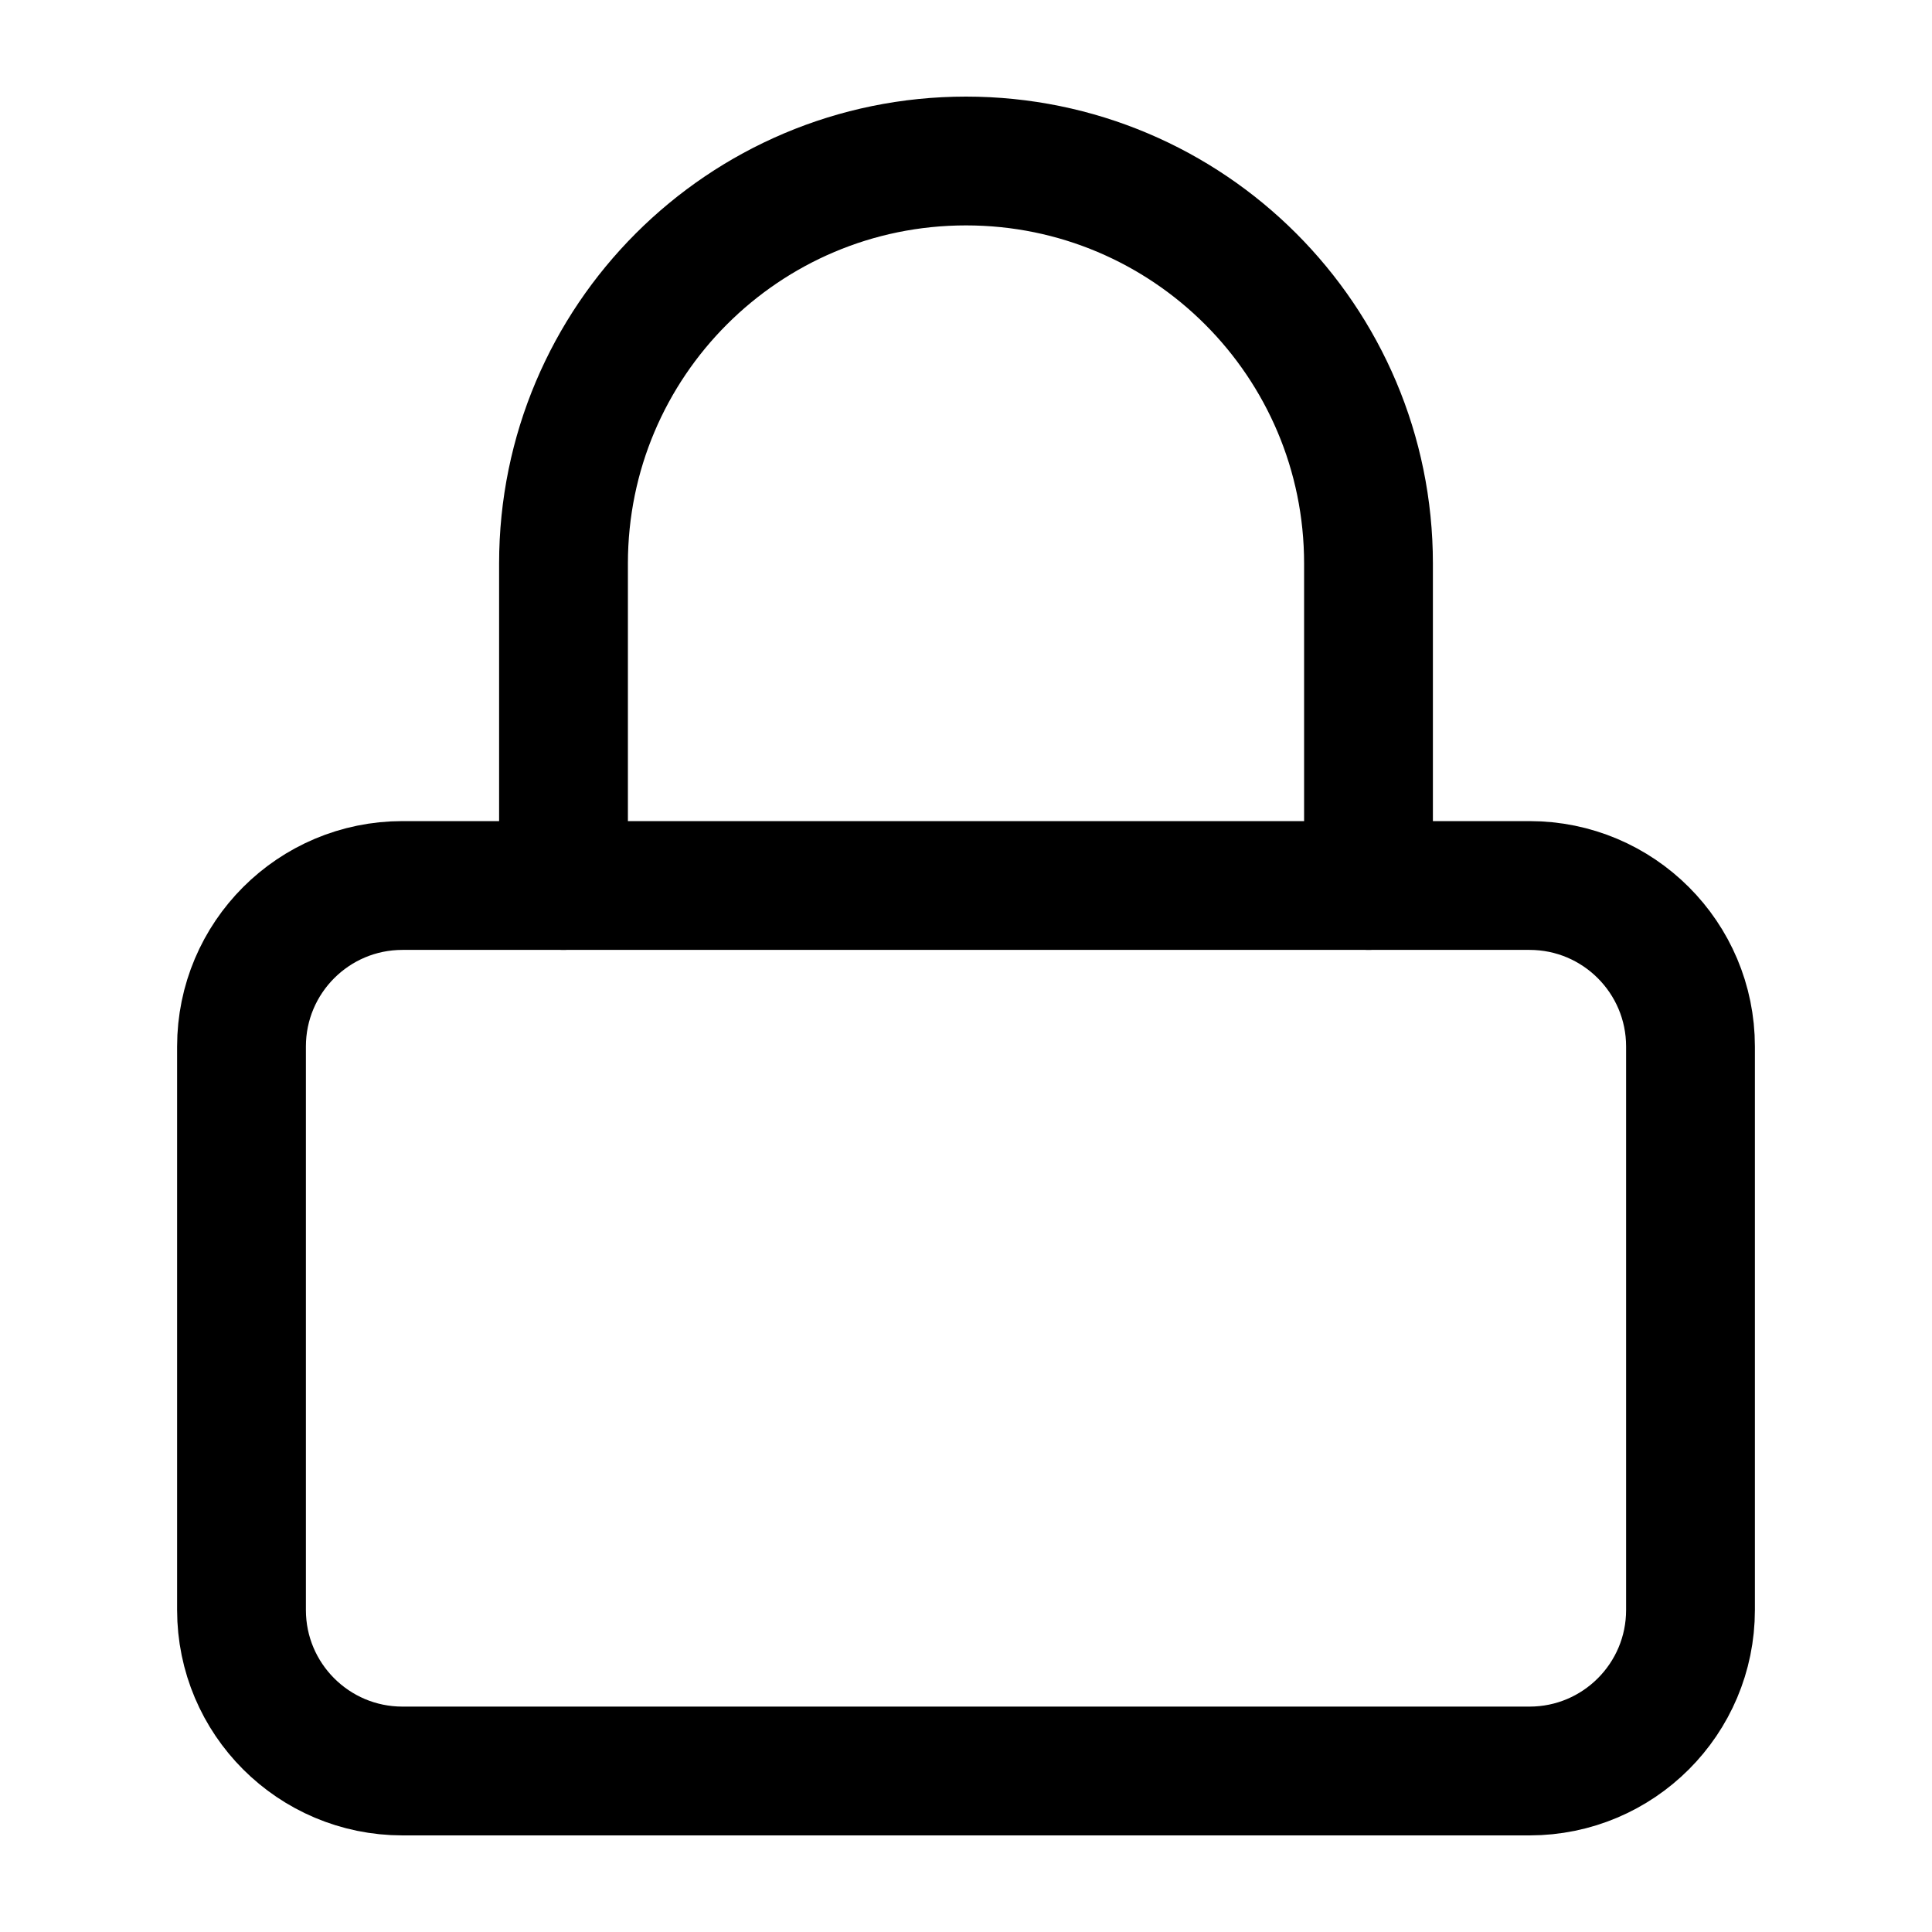
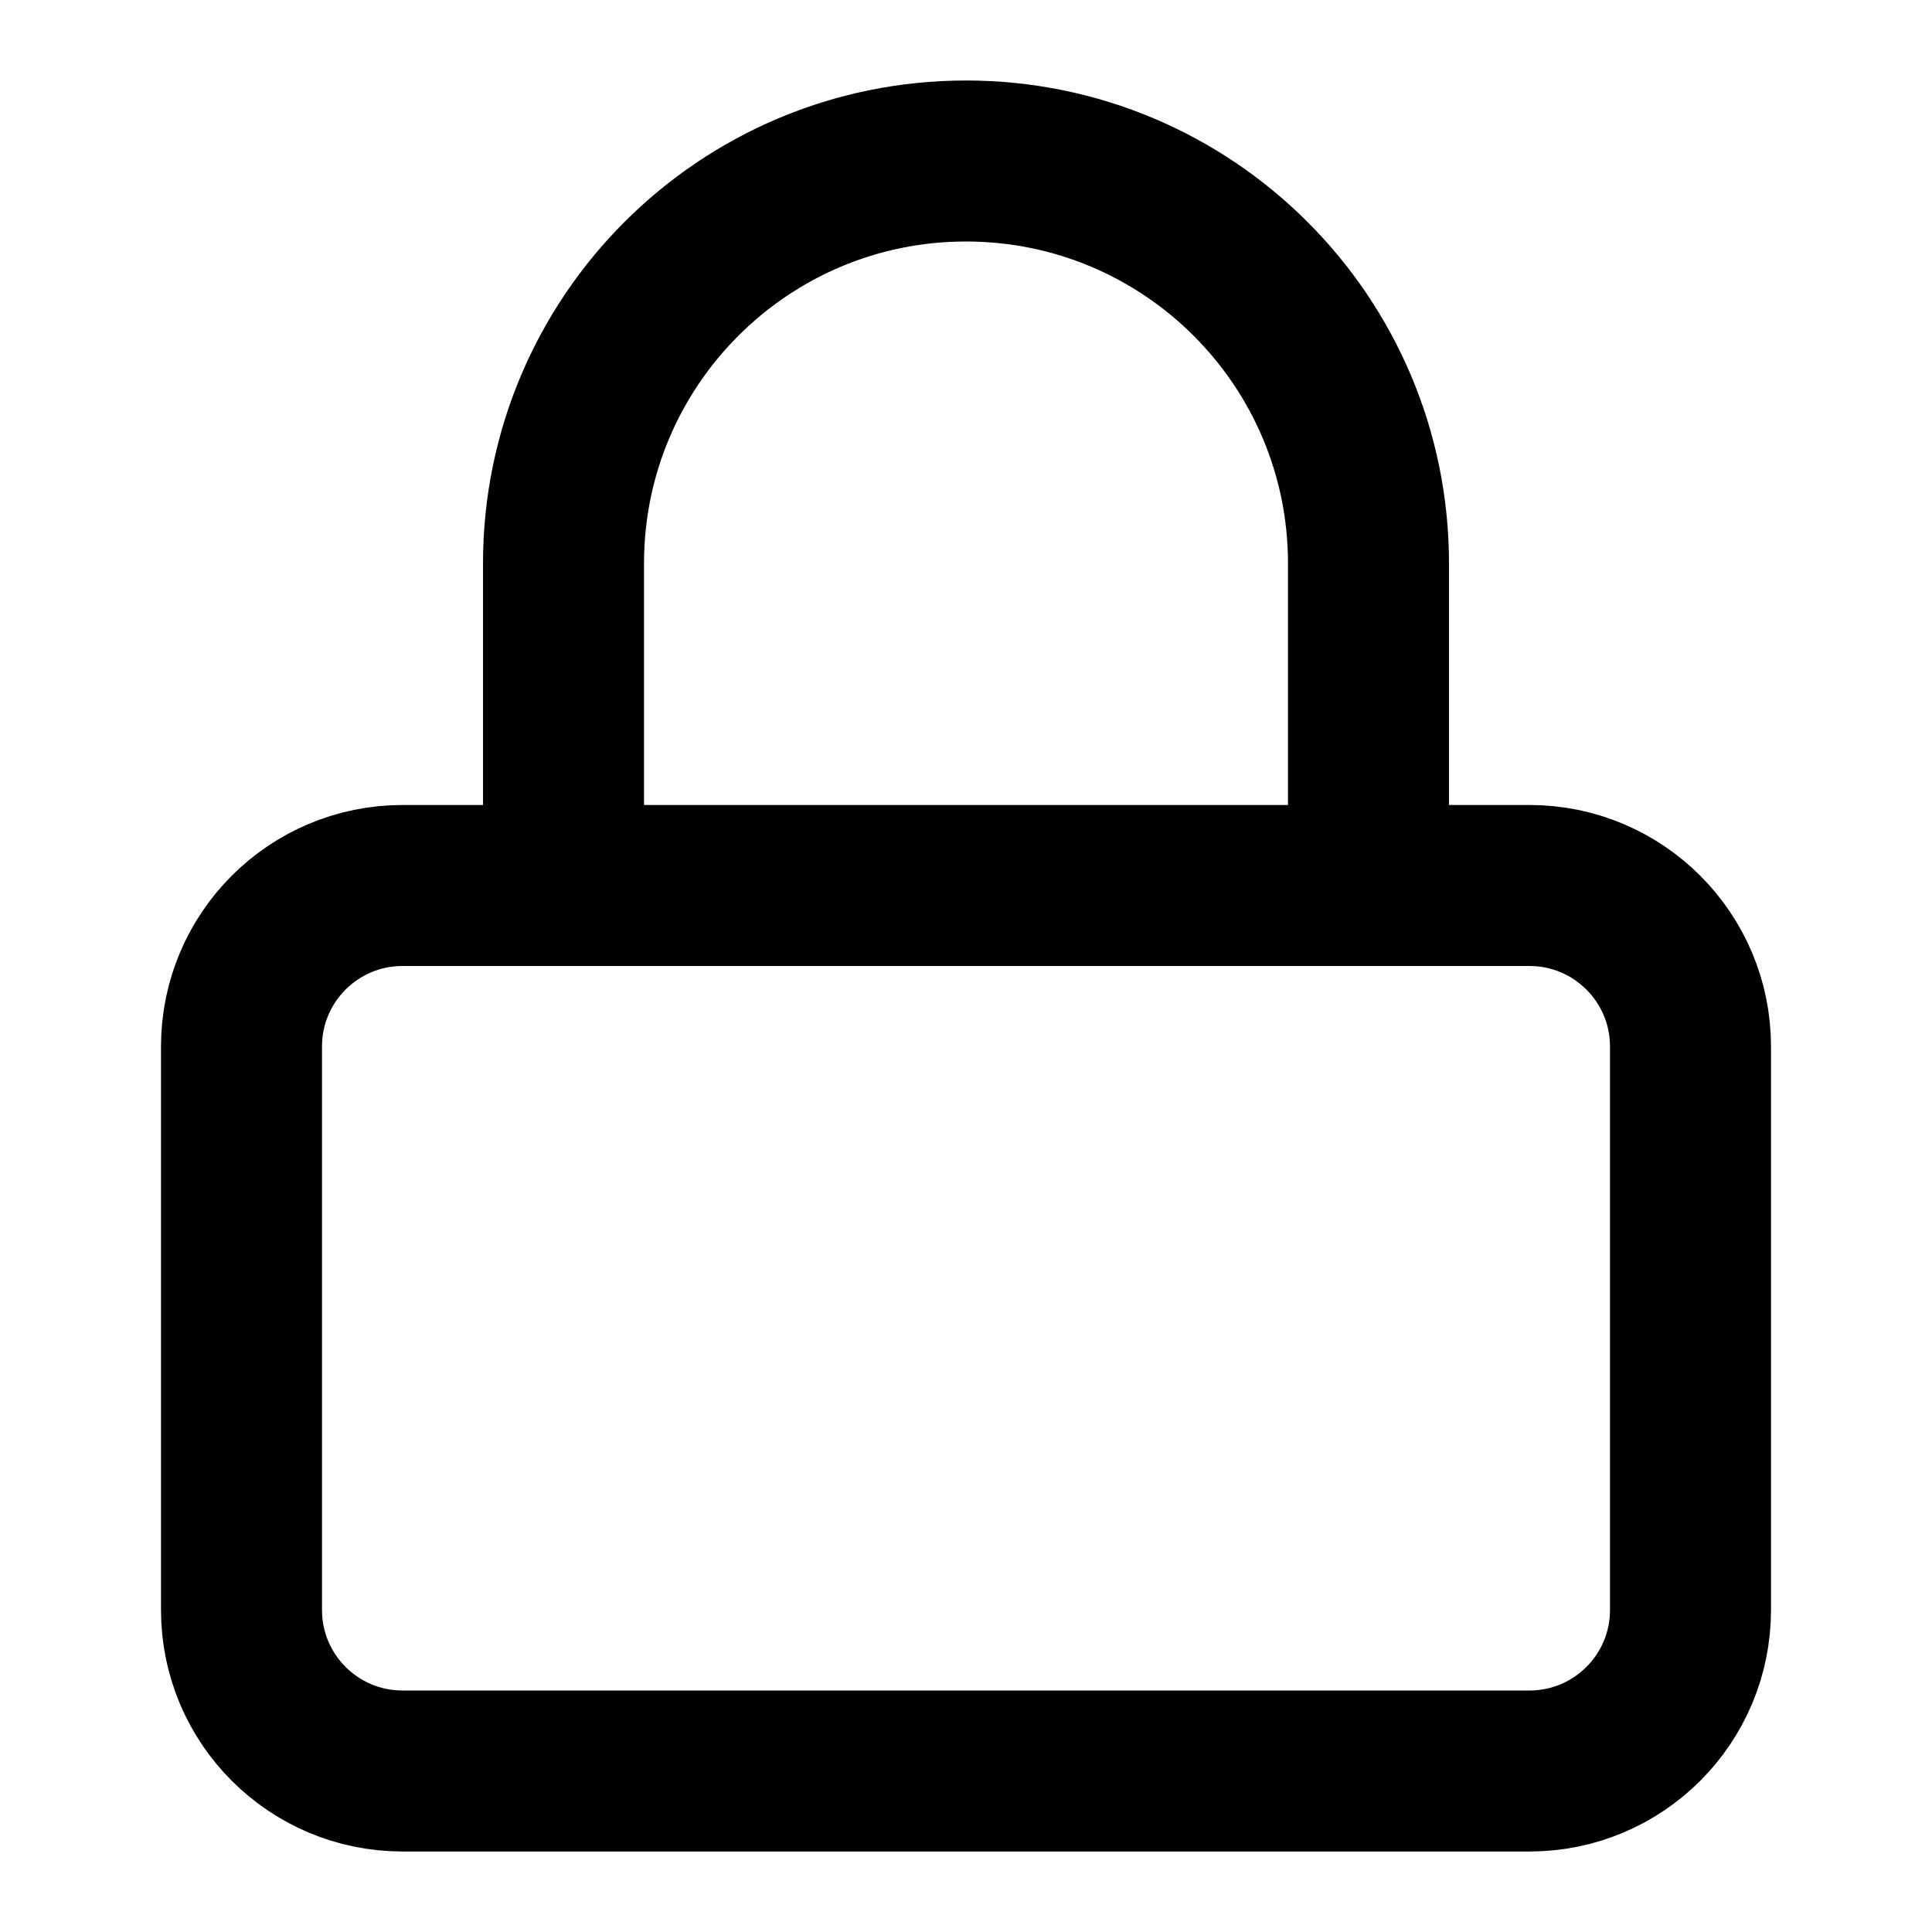
- <svg viewBox="0 0 24 24" fill="none" stroke="currentColor" stroke-width="1.6" stroke-linecap="round" stroke-linejoin="round">
-   <rect x="3" y="11" width="18" height="11" rx="2" />
+ <svg viewBox="0 0 24 24" fill="none" stroke="currentColor" stroke-width="2" stroke-linecap="round" stroke-linejoin="round">
+   <rect x="3" y="11" width="18" height="11" rx="2" ry="2" />
  <path d="M7 11V7a5 5 0 0 1 10 0v4" />
</svg>
